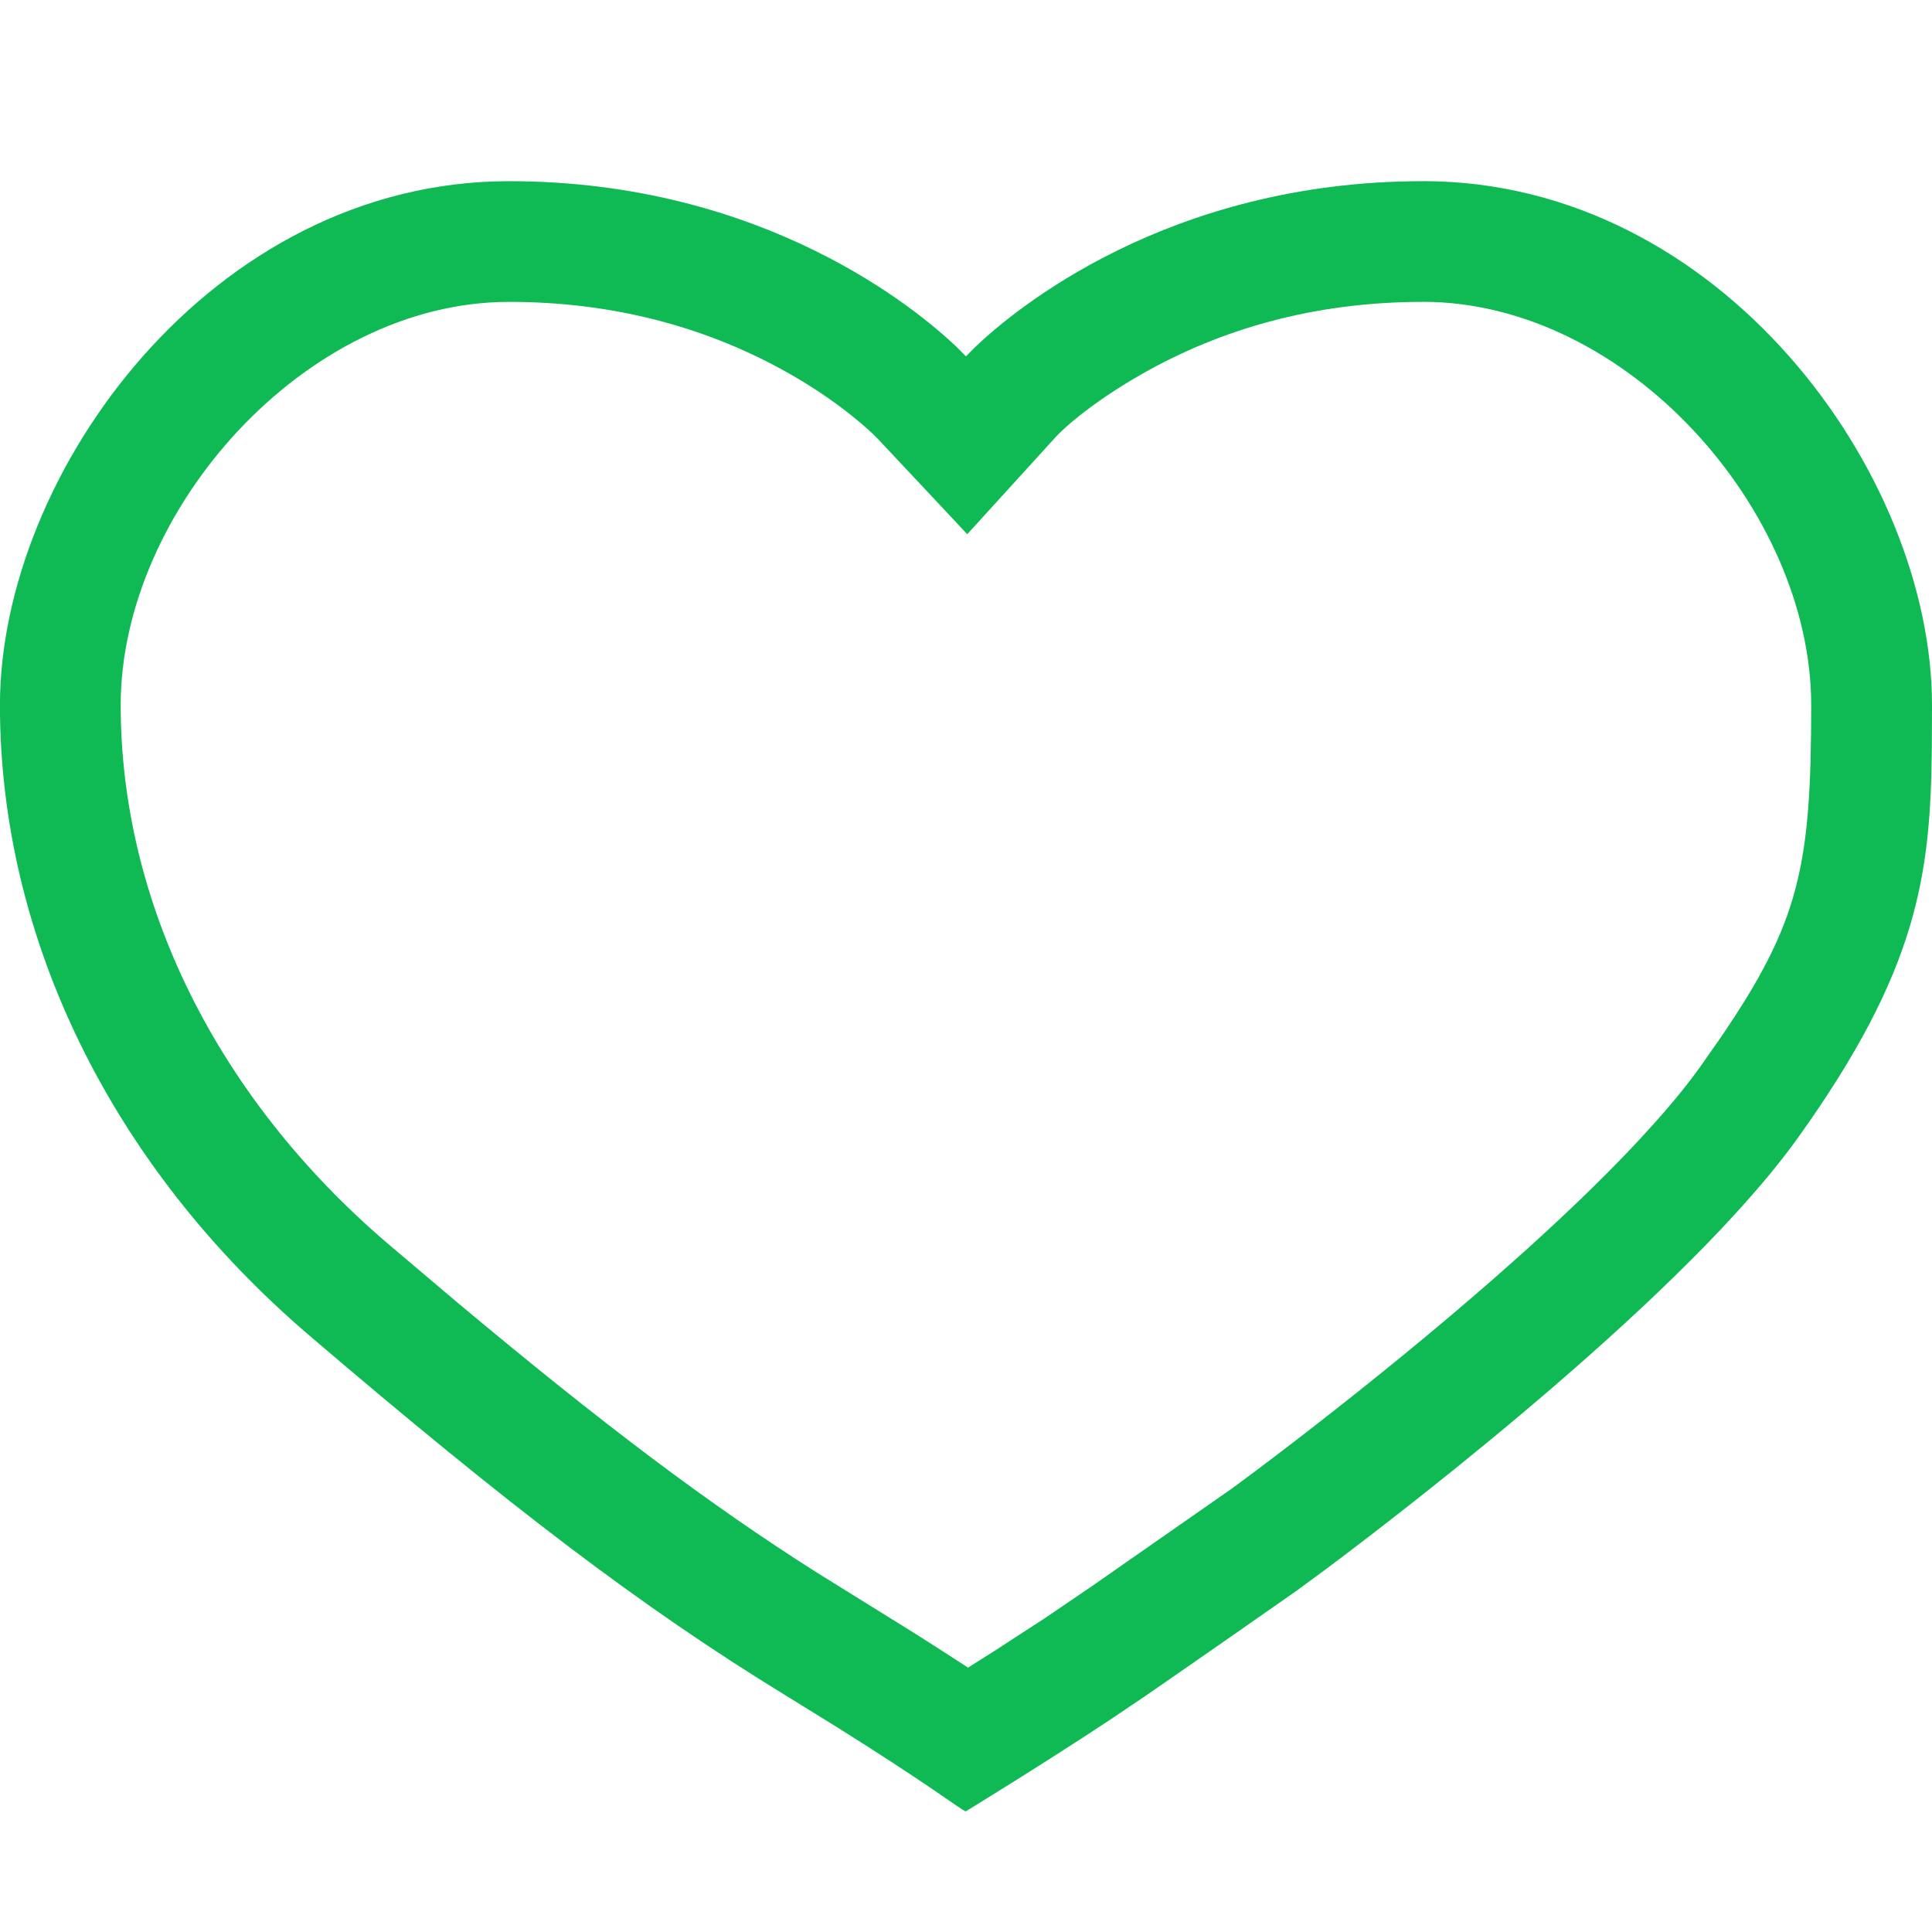
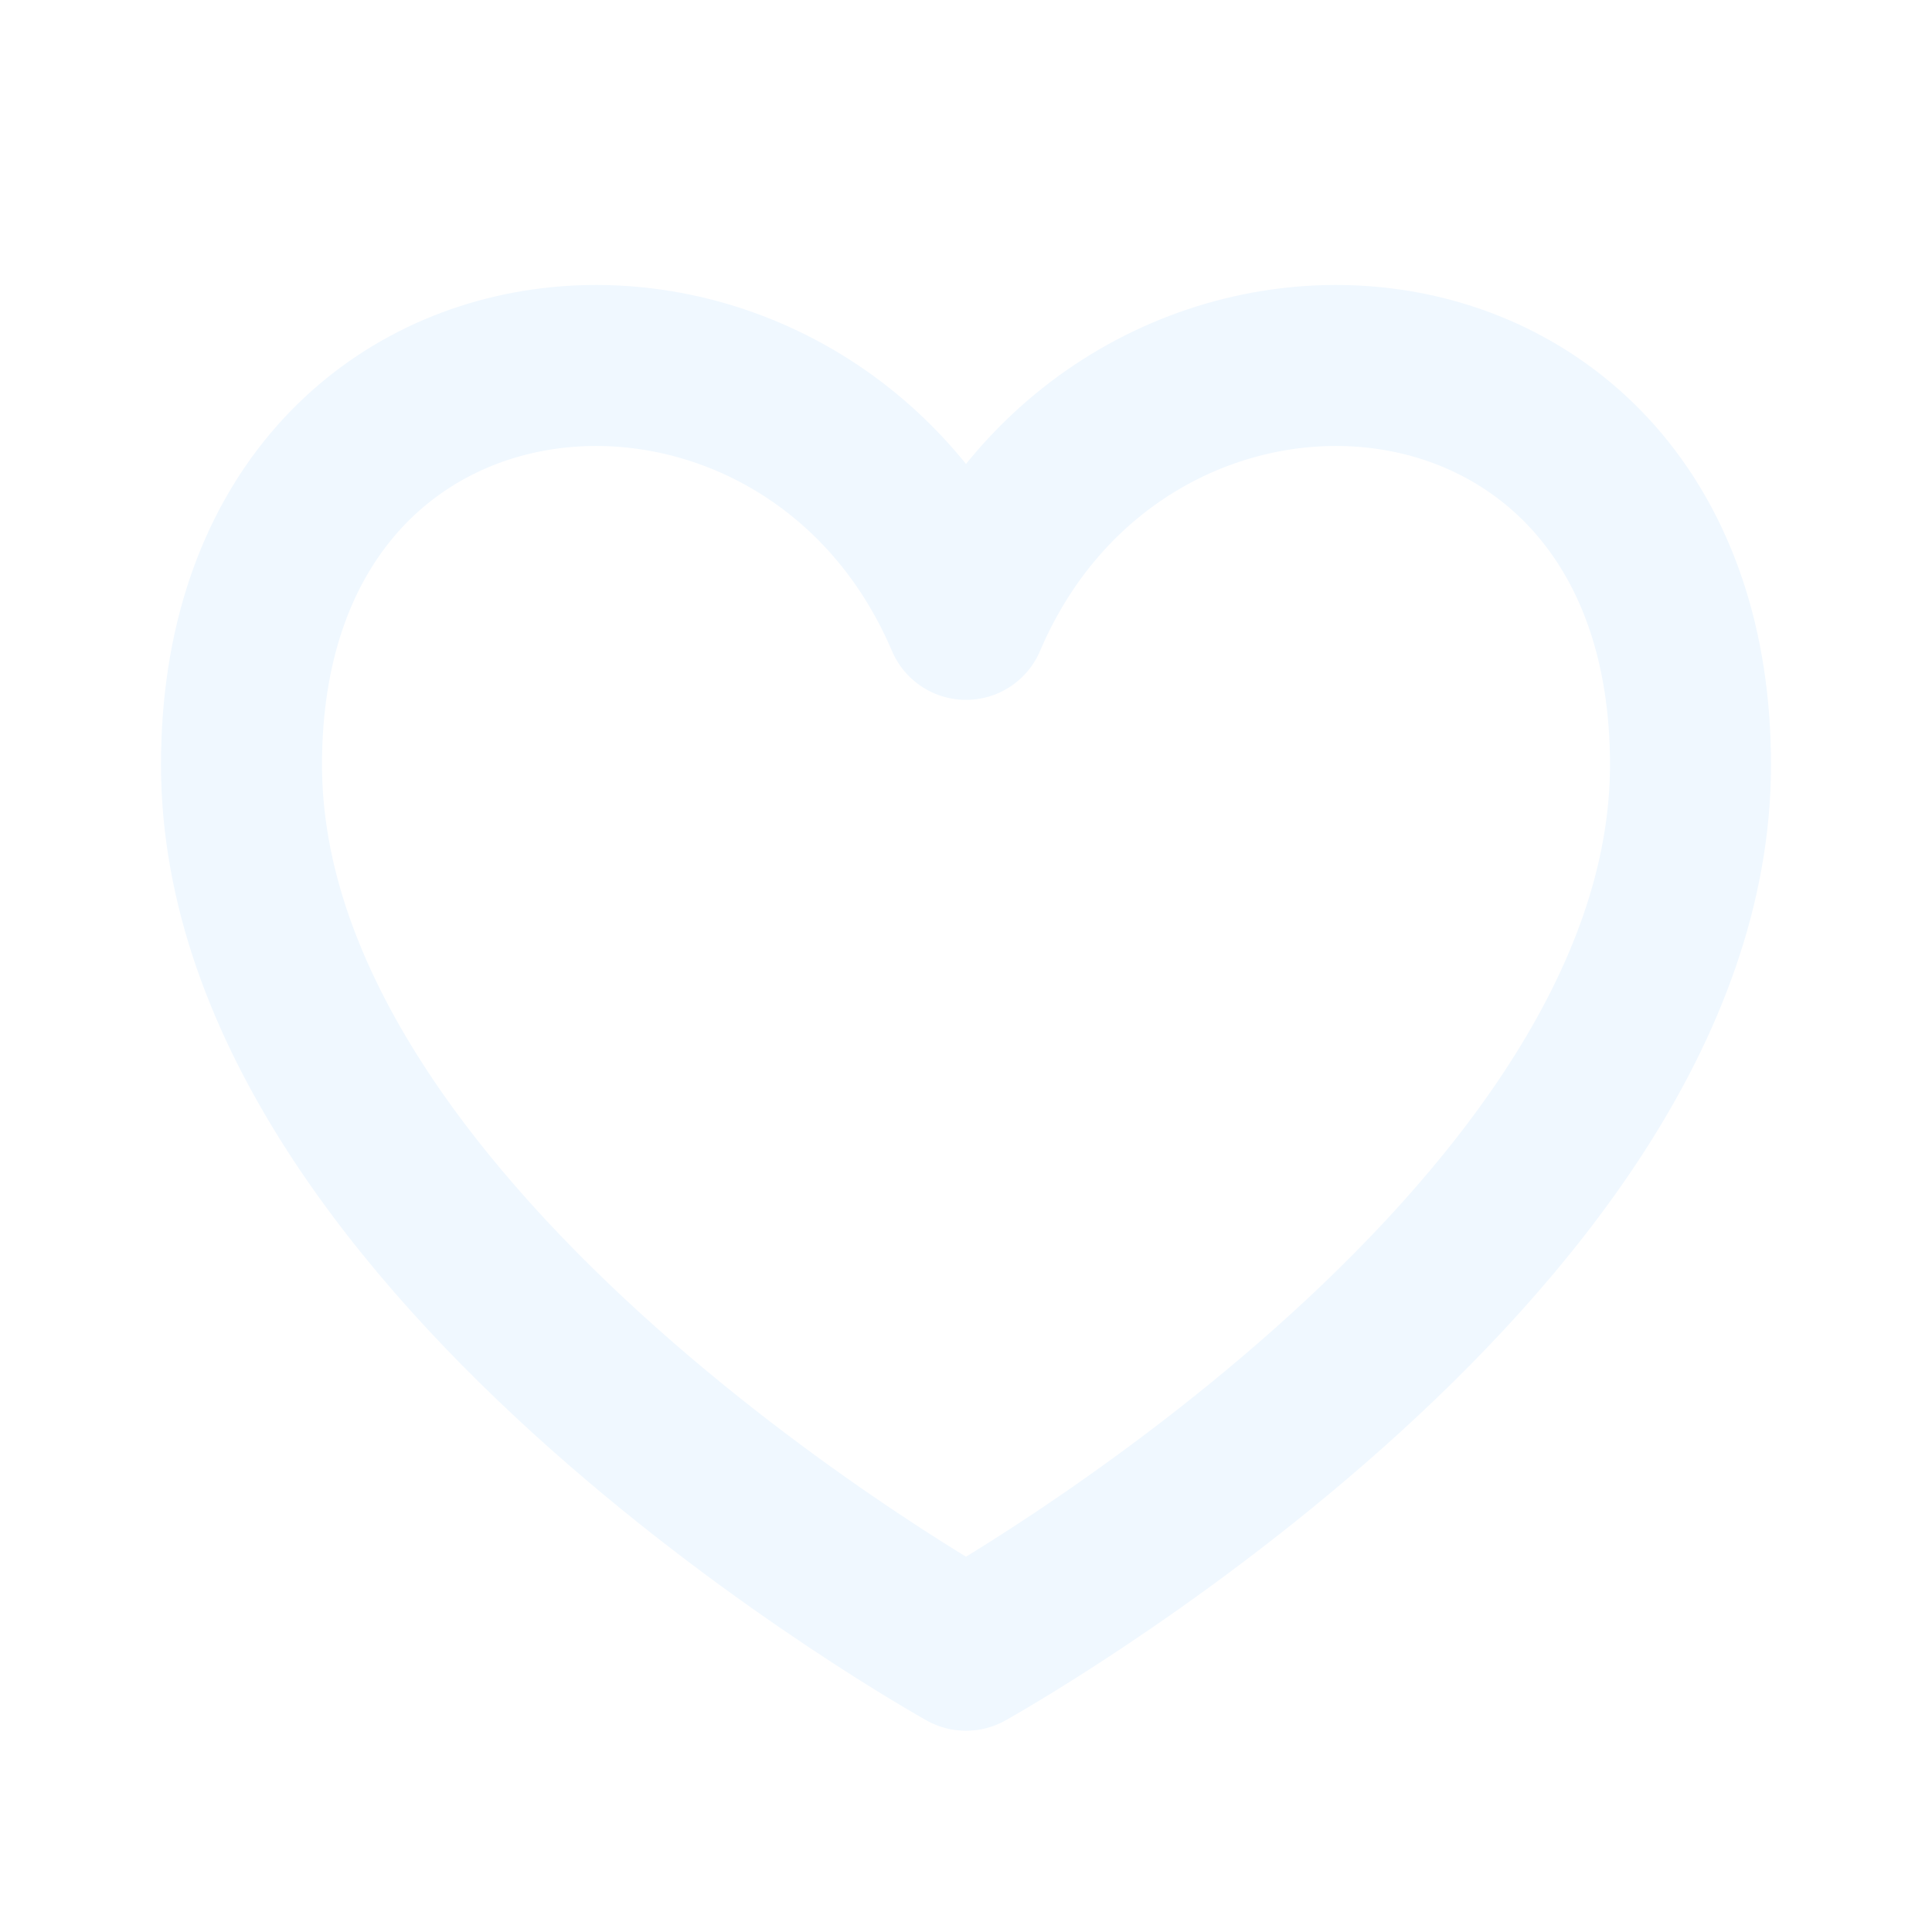
- <svg xmlns="http://www.w3.org/2000/svg" width="50px" height="50px" viewBox="0 0 32 32" fill="#000000">
+ <svg xmlns="http://www.w3.org/2000/svg" width="35px" height="35px" viewBox="0 0 24 24" fill="none">
  <g id="SVGRepo_bgCarrier" stroke-width="0" />
  <g id="SVGRepo_tracerCarrier" stroke-linecap="round" stroke-linejoin="round" />
  <g id="SVGRepo_iconCarrier">
-     <g fill="none" fill-rule="evenodd">
-       <path d="m0 0h32v32h-32z" />
-       <path d="m23.568 3c4.928 0 8.432 4.839 8.432 8.679l-.003.723c-.022 2.103-.234 3.67-2.213 6.437-1.825 2.552-6.303 6.011-7.771 7.113l-.541.398c-.285.2-1.446 1.012-2.474 1.722l-.606.409c-1.111.735-2.394 1.52-2.394 1.52l-.017-.005c-.1-.048-.591-.431-2.125-1.393l-.857-.53c-2.375-1.453-4.578-3.136-7.873-5.951-3.295-2.815-5.127-6.602-5.127-10.442 0-3.84 3.504-8.679 8.432-8.679 4.229 0 6.773 2.136 7.41 2.742l.158.159.153-.154c.628-.599 3.175-2.747 7.415-2.747zm0 2c-1.792 0-3.337.447-4.644 1.189-.69.392-1.157.767-1.385.994l-.061.064-1.457 1.601-1.481-1.579c-.08-.084-.22-.214-.426-.379-.336-.269-.732-.536-1.187-.783-1.279-.694-2.775-1.107-4.496-1.107-3.38 0-6.432 3.457-6.432 6.679 0 3.258 1.581 6.491 4.426 8.921l1.138.963c2.423 2.029 4.18 3.35 5.948 4.472l1.61 1c.245.154.471.3.683.437l.23.149.435-.275.839-.545.789-.537 2.311-1.612.321-.238c.225-.168.469-.353.729-.553l.265-.205c1.029-.799 2.058-1.638 3.014-2.474.596-.521 1.143-1.025 1.632-1.504.779-.763 1.388-1.444 1.788-2.003l.338-.483c1.317-1.926 1.504-2.854 1.504-5.514 0-3.222-3.052-6.679-6.432-6.679z" fill="#0FB953" fill-rule="nonzero" />
+     <g id="Interface / Heart_01">
+       <path id="Vector" d="M12 7.694C10 3 3 3.5 3 9.5C3 15.5 12 20.5 12 20.5C12 20.5 21 15.5 21 9.5C21 3.5 14 3 12 7.694Z" stroke="#F0F8FF" stroke-width="2" stroke-linecap="round" stroke-linejoin="round" />
    </g>
  </g>
</svg>
